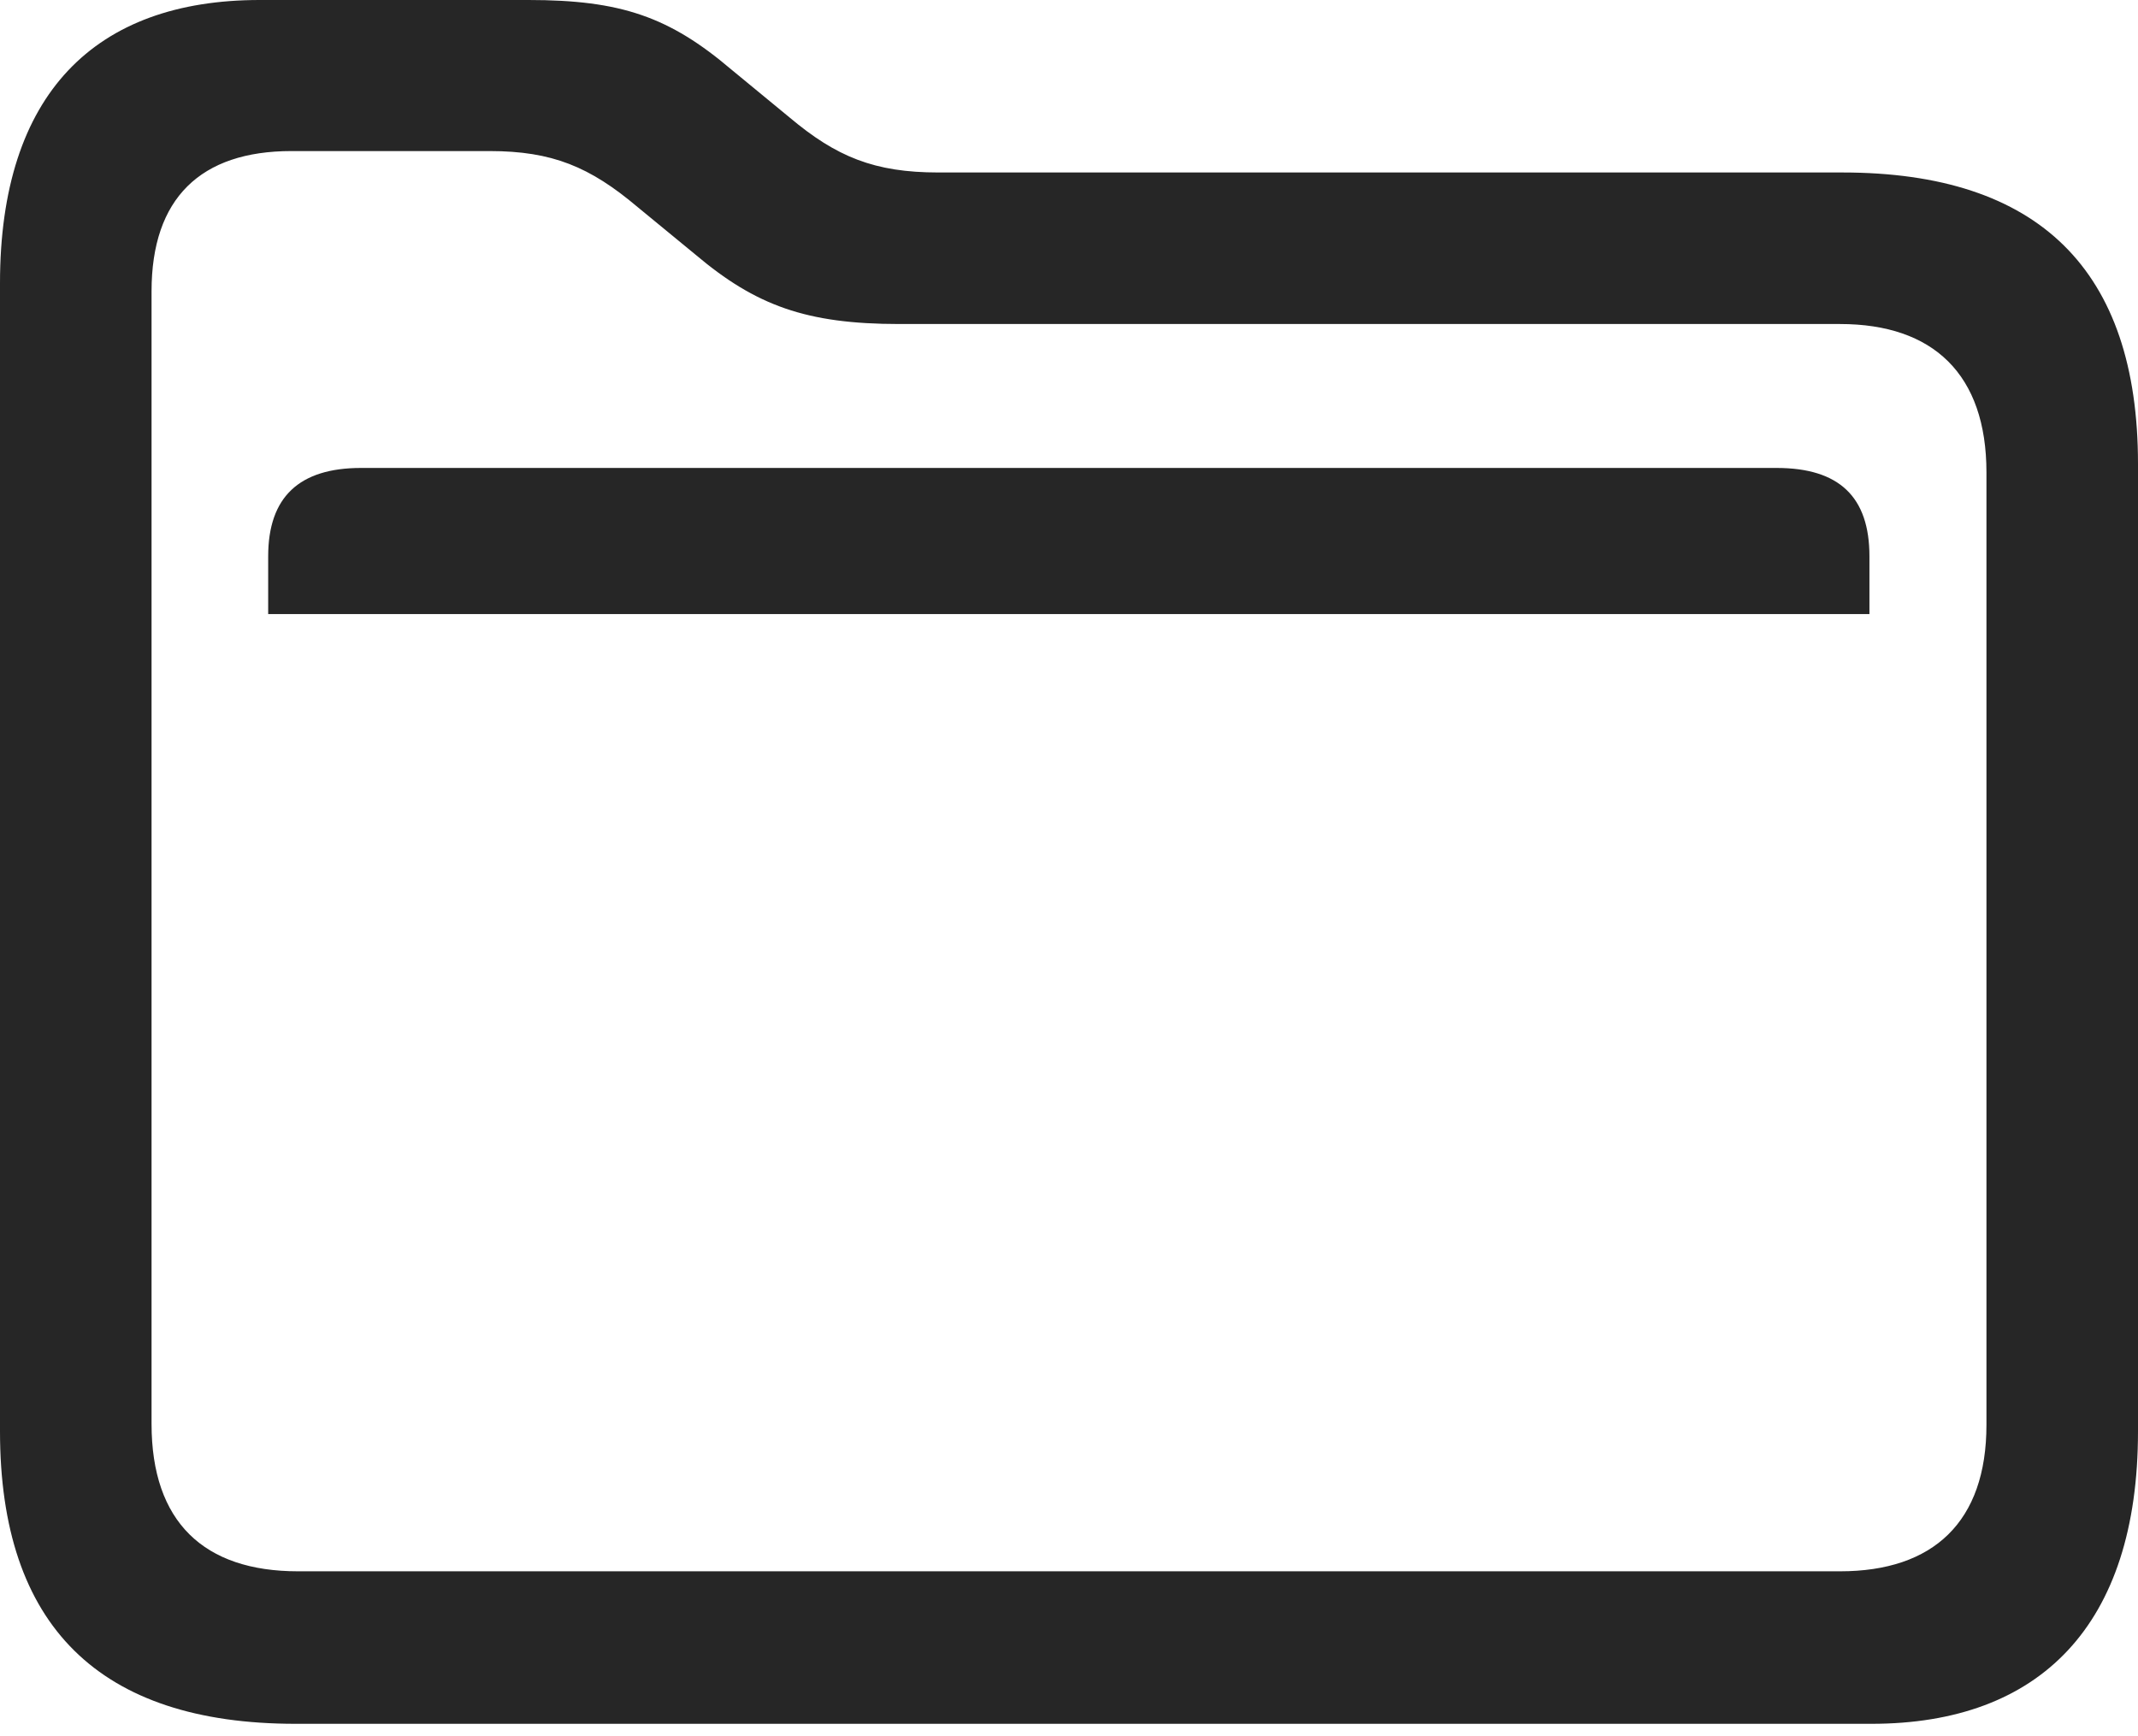
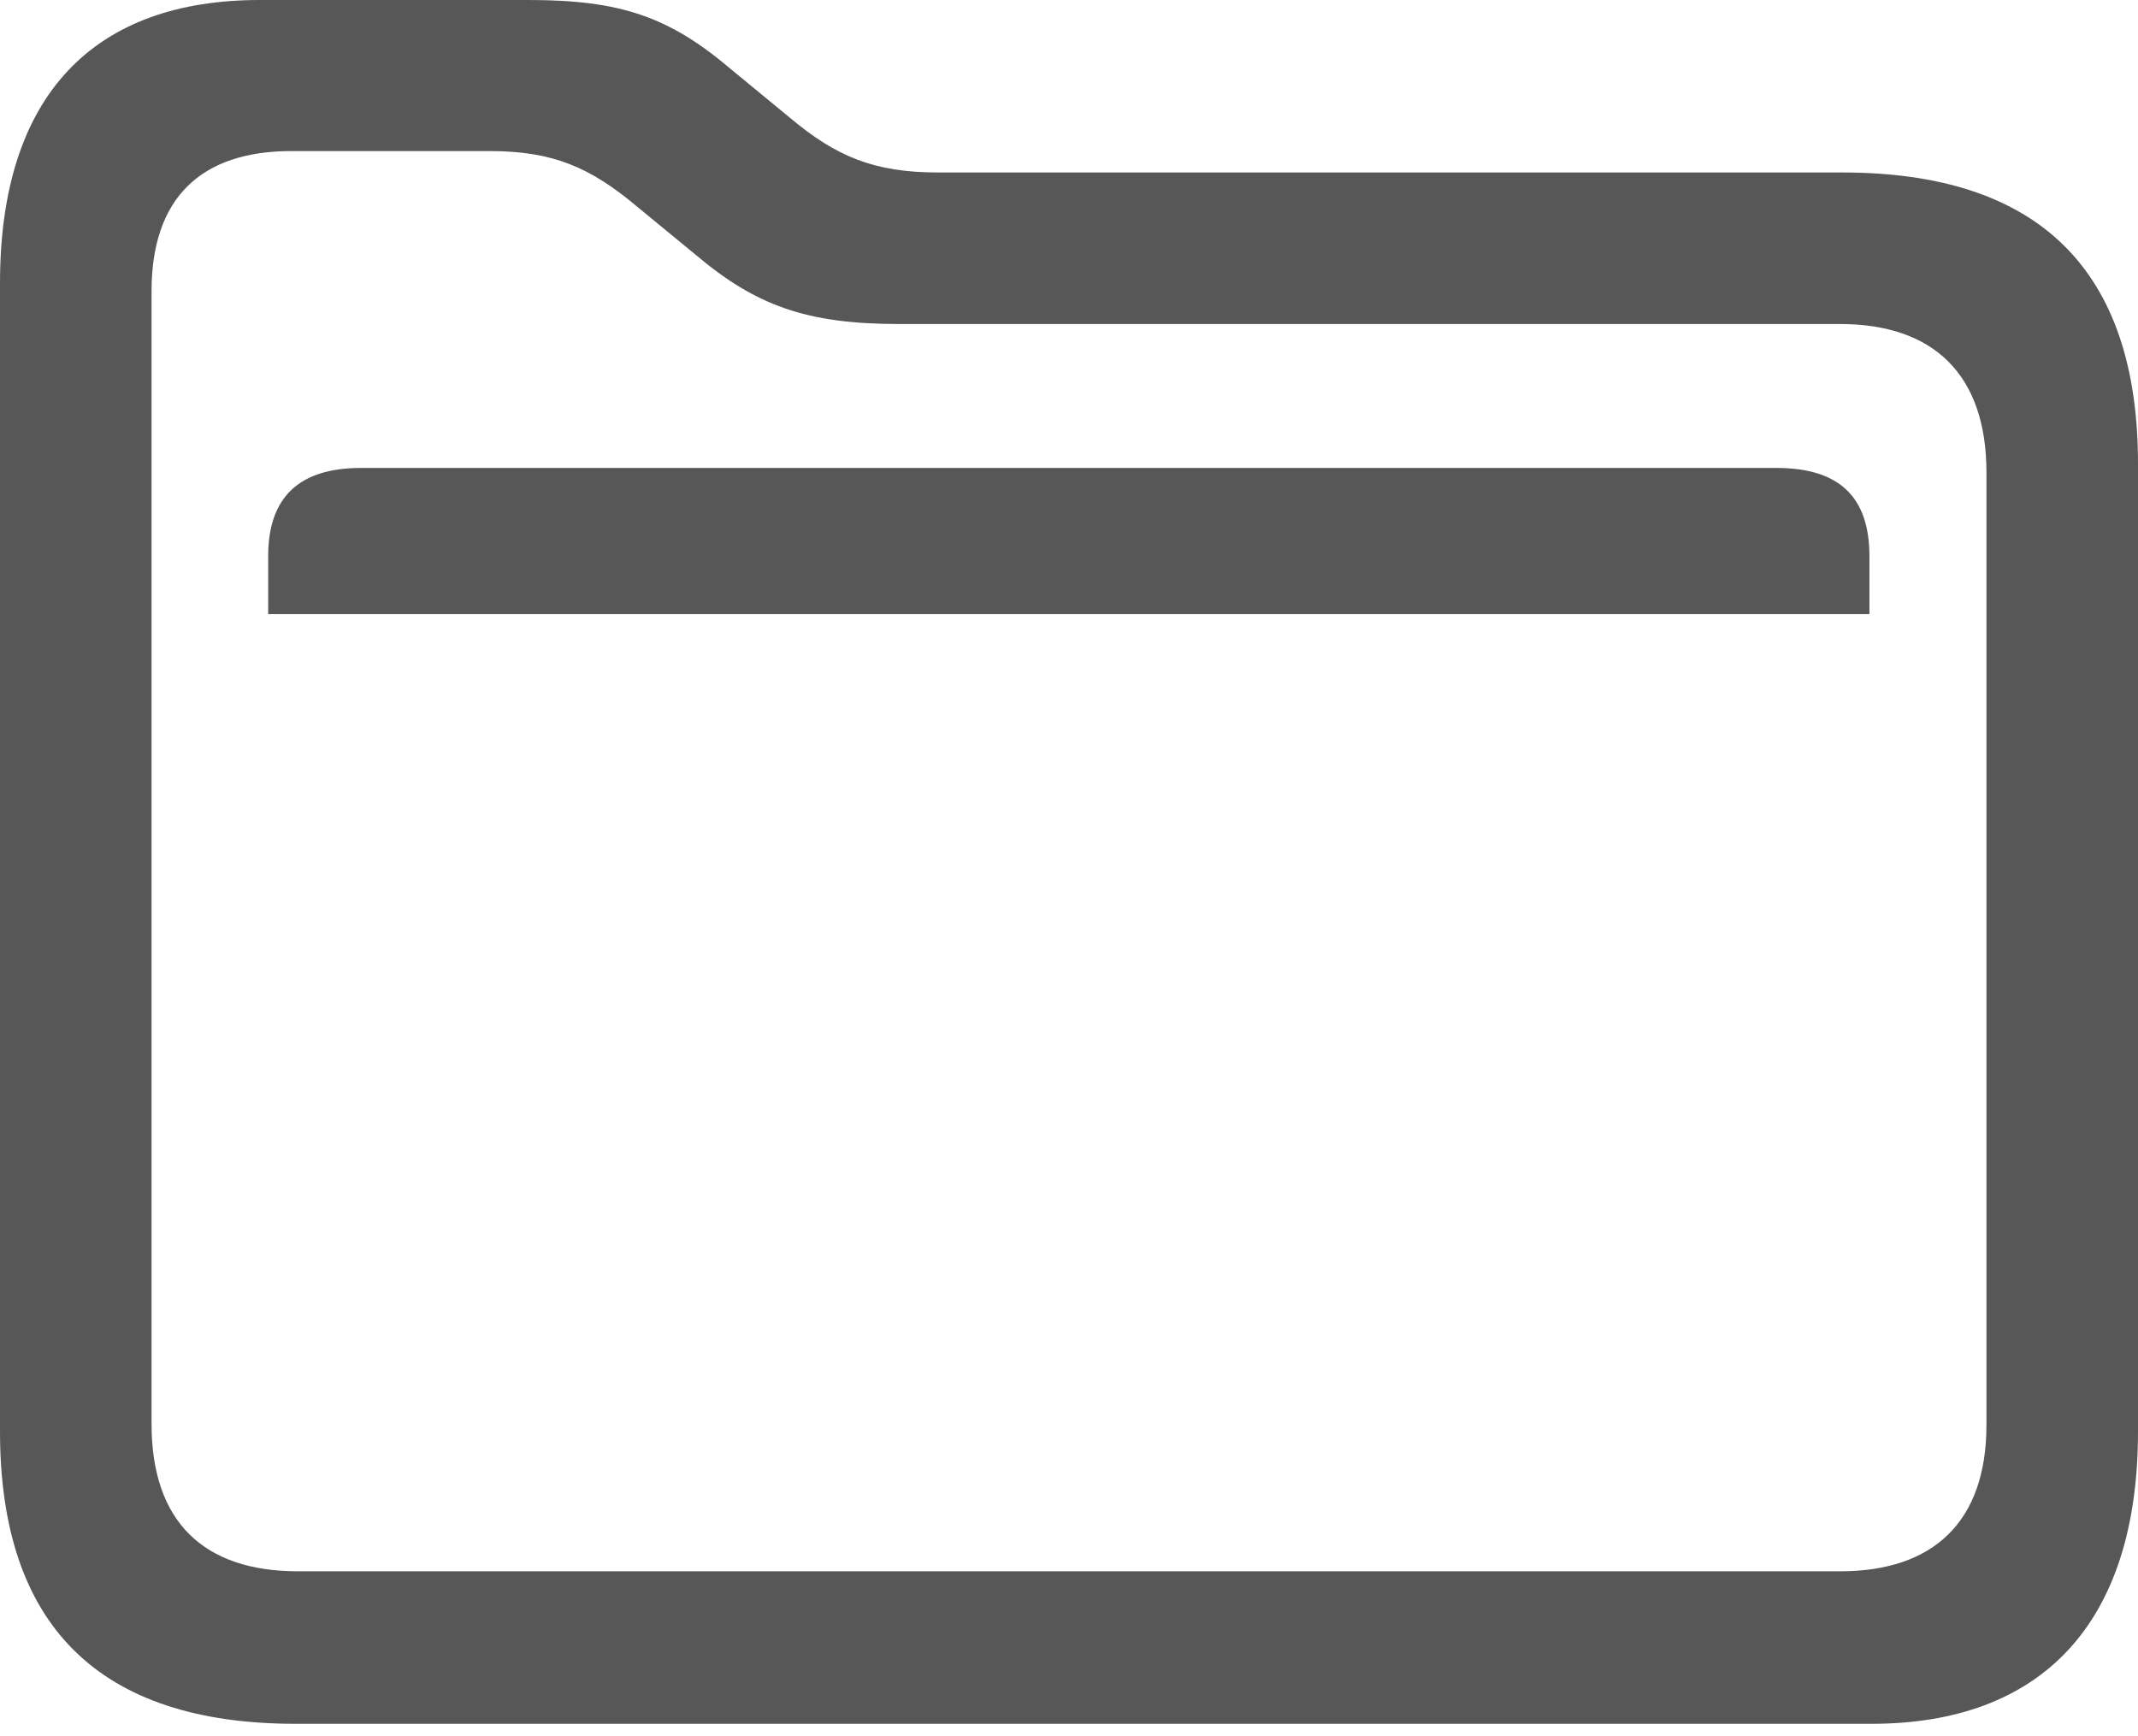
<svg xmlns="http://www.w3.org/2000/svg" version="1.1" viewBox="0 0 22.163 17.99">
  <g>
    <rect height="17.99" opacity="0" width="22.163" x="0" y="0" />
-     <path d="M3.064 17.87L19.4 17.87C21.146 17.87 22.163 16.849 22.163 14.838L22.163 4.81C22.163 2.799 21.136 1.788 19.099 1.788L9.726 1.788C9.065 1.788 8.67 1.626 8.184 1.217L7.584 0.723C6.939 0.174 6.436 0 5.479 0L2.692 0C0.988 0 0 0.969 0 2.936L0 14.838C0 16.853 1.028 17.87 3.064 17.87ZM3.089 16.289C2.113 16.289 1.571 15.777 1.571 14.761L1.571 3.019C1.571 2.055 2.08 1.566 3.021 1.566L5.075 1.566C5.726 1.566 6.116 1.73 6.609 2.146L7.21 2.64C7.835 3.168 8.36 3.359 9.322 3.359L19.075 3.359C20.041 3.359 20.592 3.881 20.592 4.897L20.592 14.771C20.592 15.777 20.041 16.289 19.075 16.289ZM2.78 6.366L19.379 6.366L19.379 5.767C19.379 5.152 19.067 4.851 18.416 4.851L3.743 4.851C3.102 4.851 2.78 5.152 2.78 5.767Z" fill="black" fill-opacity="0.85" />
+     <path d="M3.064 17.87L19.4 17.87C21.146 17.87 22.163 16.849 22.163 14.838L22.163 4.81C22.163 2.799 21.136 1.788 19.099 1.788L9.726 1.788C9.065 1.788 8.67 1.626 8.184 1.217L7.584 0.723C6.939 0.174 6.436 0 5.479 0L2.692 0C0.988 0 0 0.969 0 2.936L0 14.838C0 16.853 1.028 17.87 3.064 17.87ZM3.089 16.289C2.113 16.289 1.571 15.777 1.571 14.761L1.571 3.019C1.571 2.055 2.08 1.566 3.021 1.566L5.075 1.566C5.726 1.566 6.116 1.73 6.609 2.146L7.21 2.64C7.835 3.168 8.36 3.359 9.322 3.359L19.075 3.359C20.041 3.359 20.592 3.881 20.592 4.897L20.592 14.771C20.592 15.777 20.041 16.289 19.075 16.289ZM2.78 6.366L19.379 6.366L19.379 5.767C19.379 5.152 19.067 4.851 18.416 4.851L3.743 4.851C3.102 4.851 2.78 5.152 2.78 5.767Z" fill="#575757" fill-opacity="1" />
  </g>
</svg>
